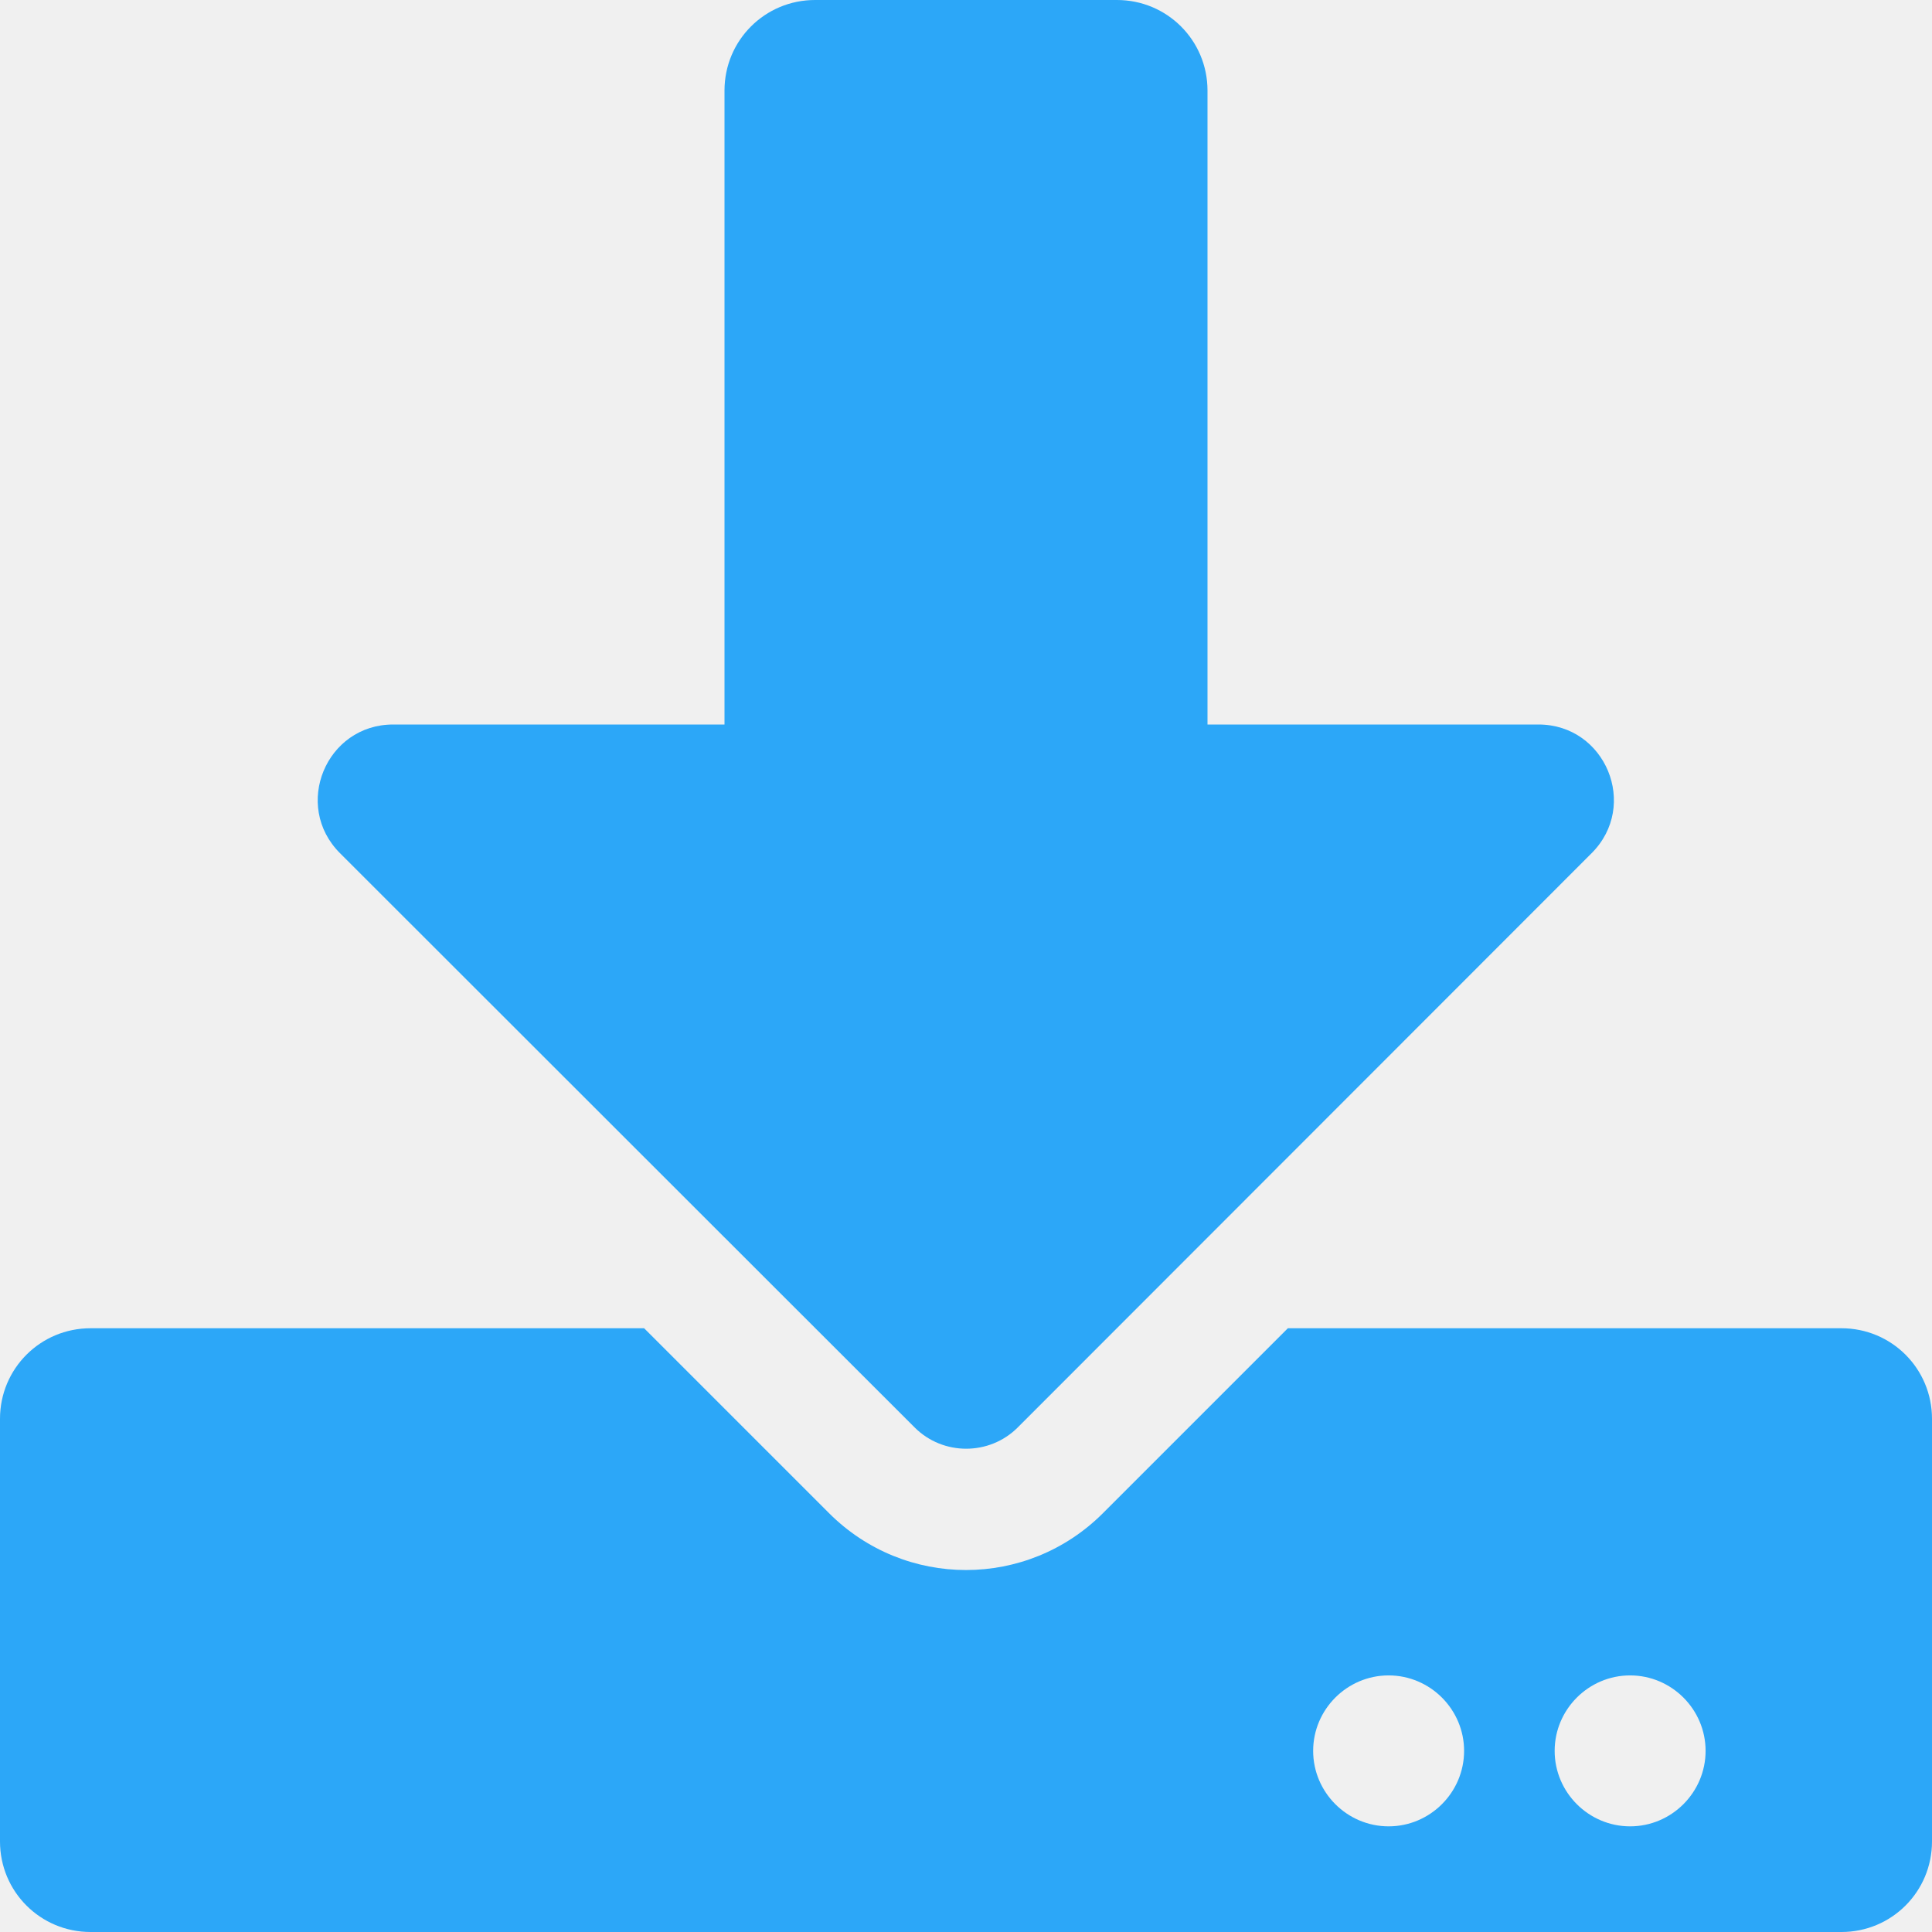
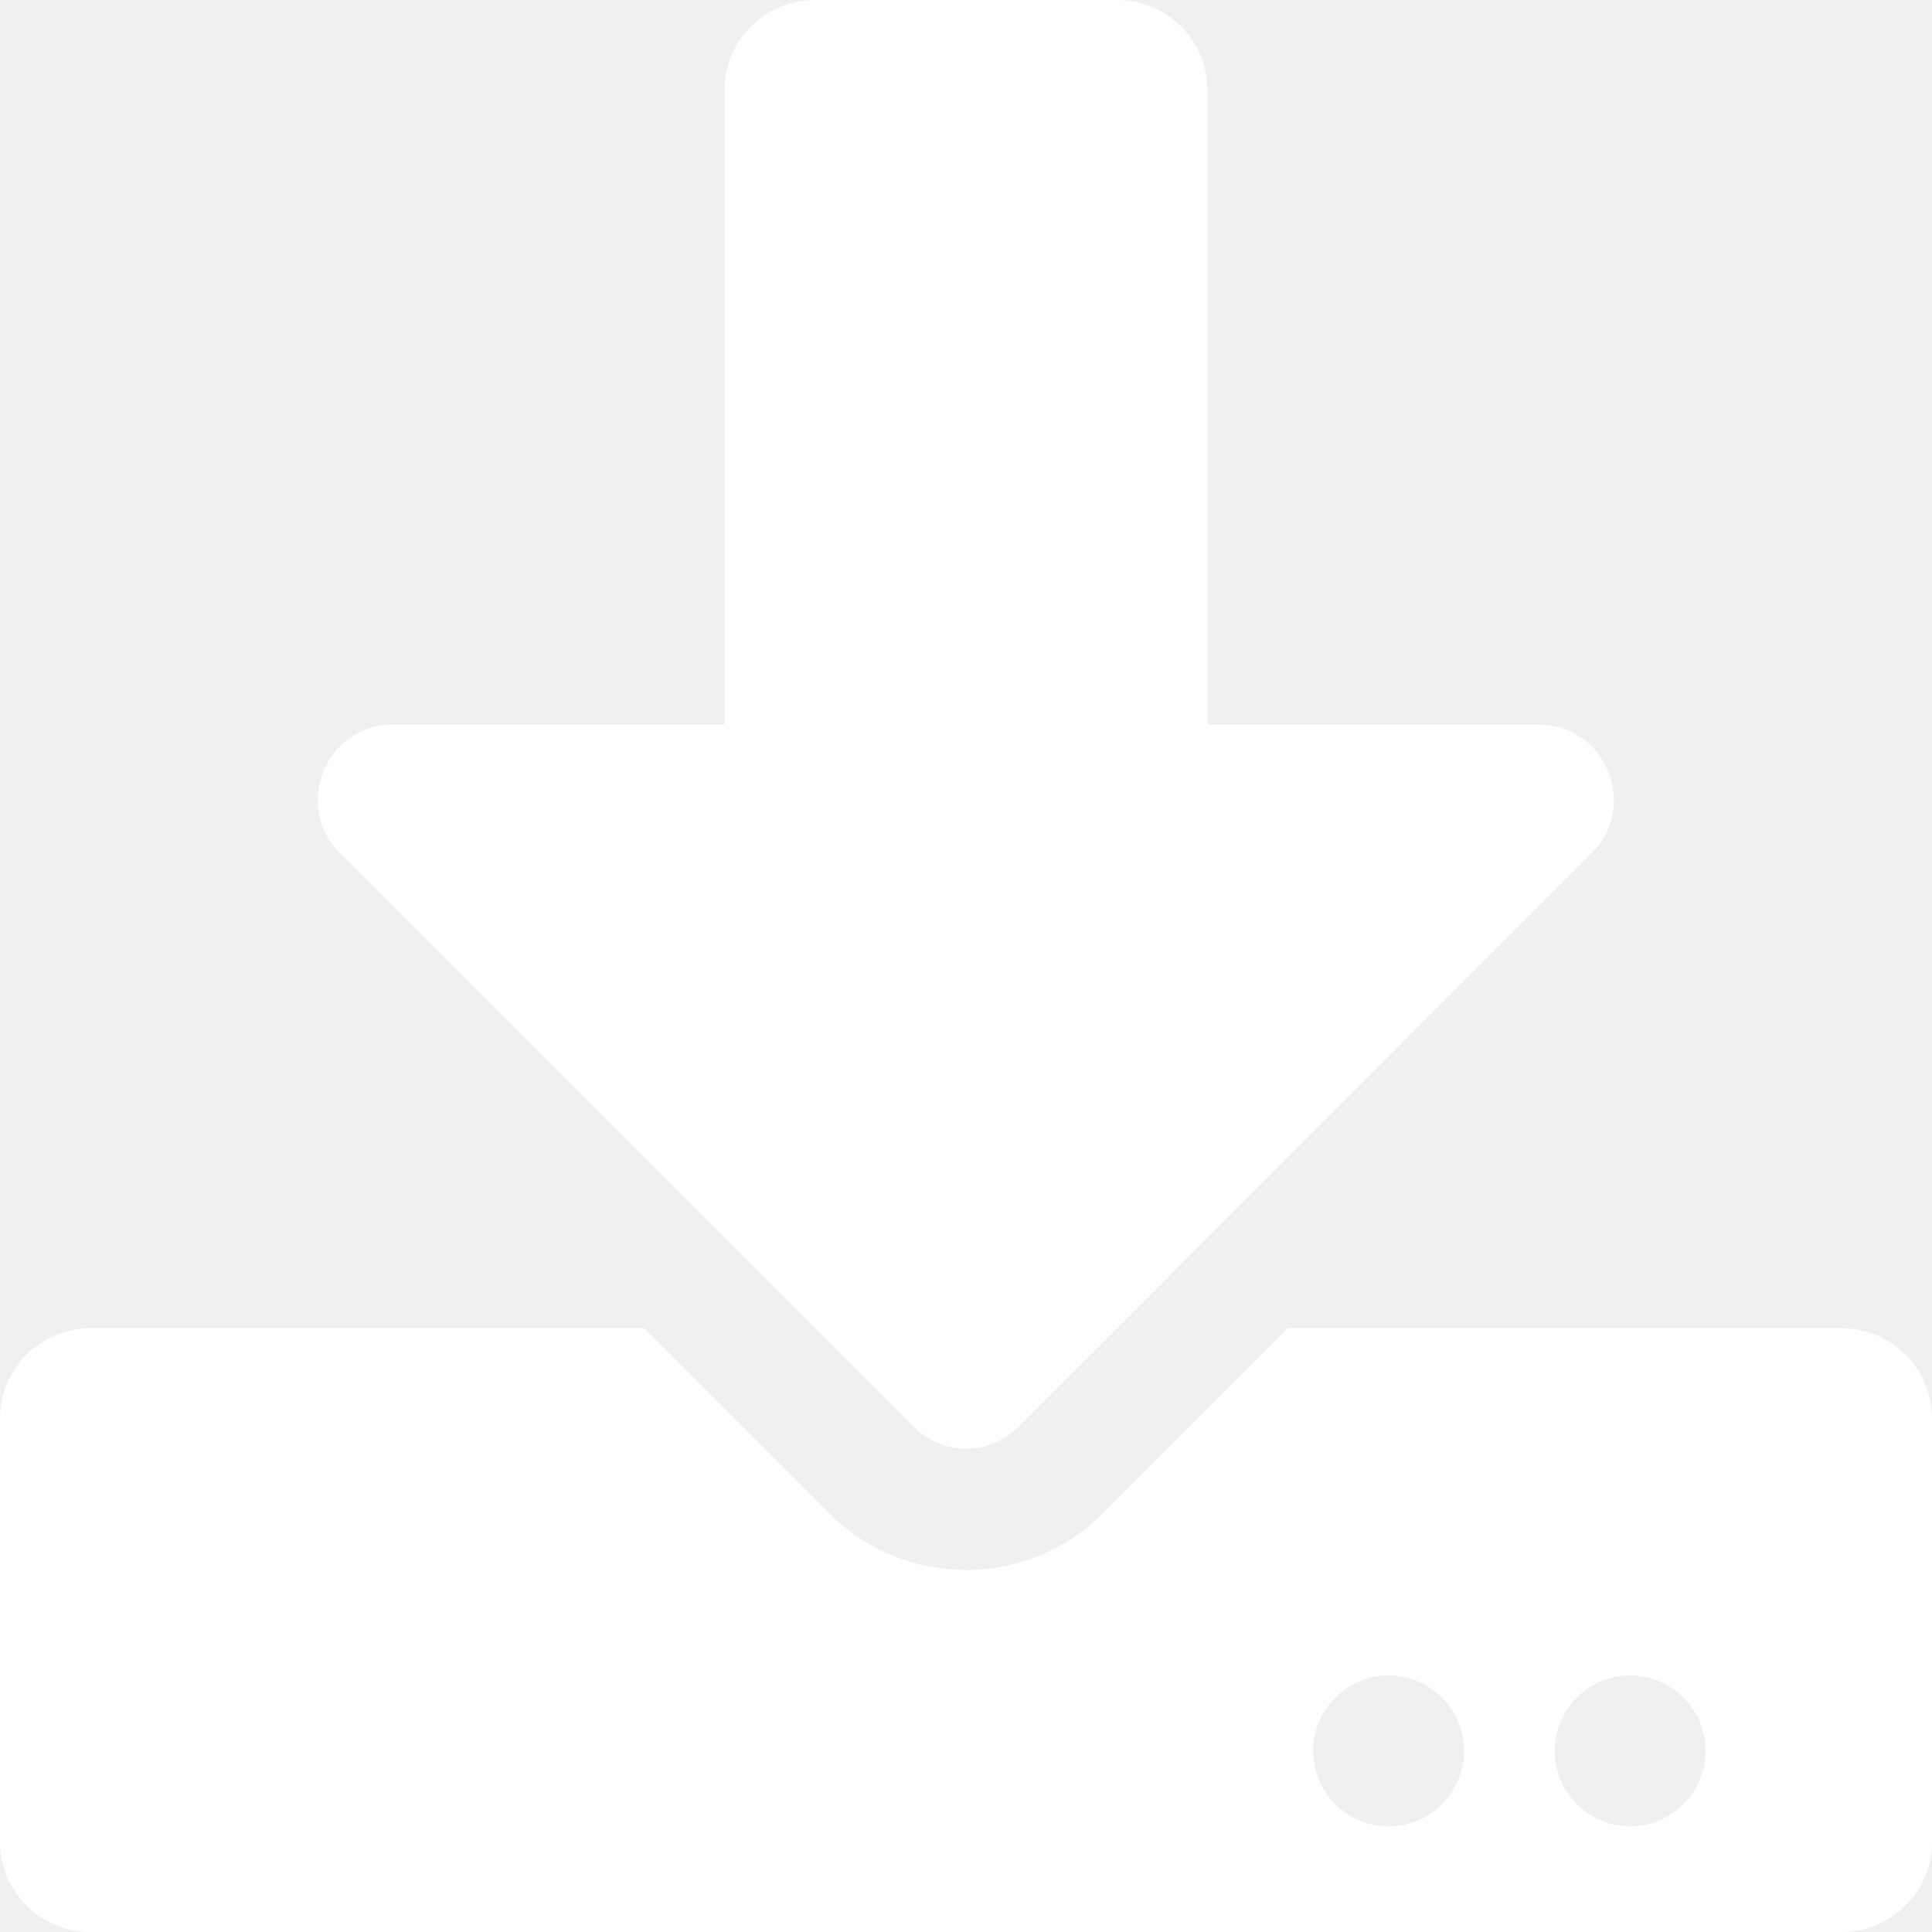
<svg xmlns="http://www.w3.org/2000/svg" aria-hidden="true" focusable="false" data-prefix="fas" data-icon="download" role="img" viewBox="0 0 512 512" class="svg-inline--fa fa-download fa-w-16 fa-7x">
-   <path fill="#2ca7f8" d="M216 0h80c13.3 0 24 10.7 24 24v168h87.7c17.8 0 26.7 21.5 14.1 34.1L269.7 378.3c-7.5 7.5-19.8 7.5-27.3 0L90.1 226.1c-12.6-12.6-3.7-34.1 14.1-34.1H192V24c0-13.3 10.7-24 24-24zm296 376v112c0 13.3-10.7 24-24 24H24c-13.3 0-24-10.7-24-24V376c0-13.3 10.7-24 24-24h146.7l49 49c20.1 20.1 52.5 20.1 72.6 0l49-49H488c13.3 0 24 10.7 24 24zm-124 88c0-11-9-20-20-20s-20 9-20 20 9 20 20 20 20-9 20-20zm64 0c0-11-9-20-20-20s-20 9-20 20 9 20 20 20 20-9 20-20z" class="" />
+   <path fill="#ffffff" d="M216 0h80c13.3 0 24 10.7 24 24v168h87.7c17.8 0 26.7 21.5 14.1 34.1L269.7 378.3c-7.5 7.5-19.8 7.5-27.3 0L90.1 226.1c-12.6-12.6-3.7-34.1 14.1-34.1H192V24c0-13.3 10.7-24 24-24zm296 376v112c0 13.3-10.7 24-24 24H24c-13.3 0-24-10.7-24-24V376c0-13.3 10.7-24 24-24h146.7l49 49c20.1 20.1 52.5 20.1 72.6 0l49-49H488c13.3 0 24 10.7 24 24zm-124 88c0-11-9-20-20-20s-20 9-20 20 9 20 20 20 20-9 20-20zm64 0c0-11-9-20-20-20s-20 9-20 20 9 20 20 20 20-9 20-20z" class="" />
</svg>
